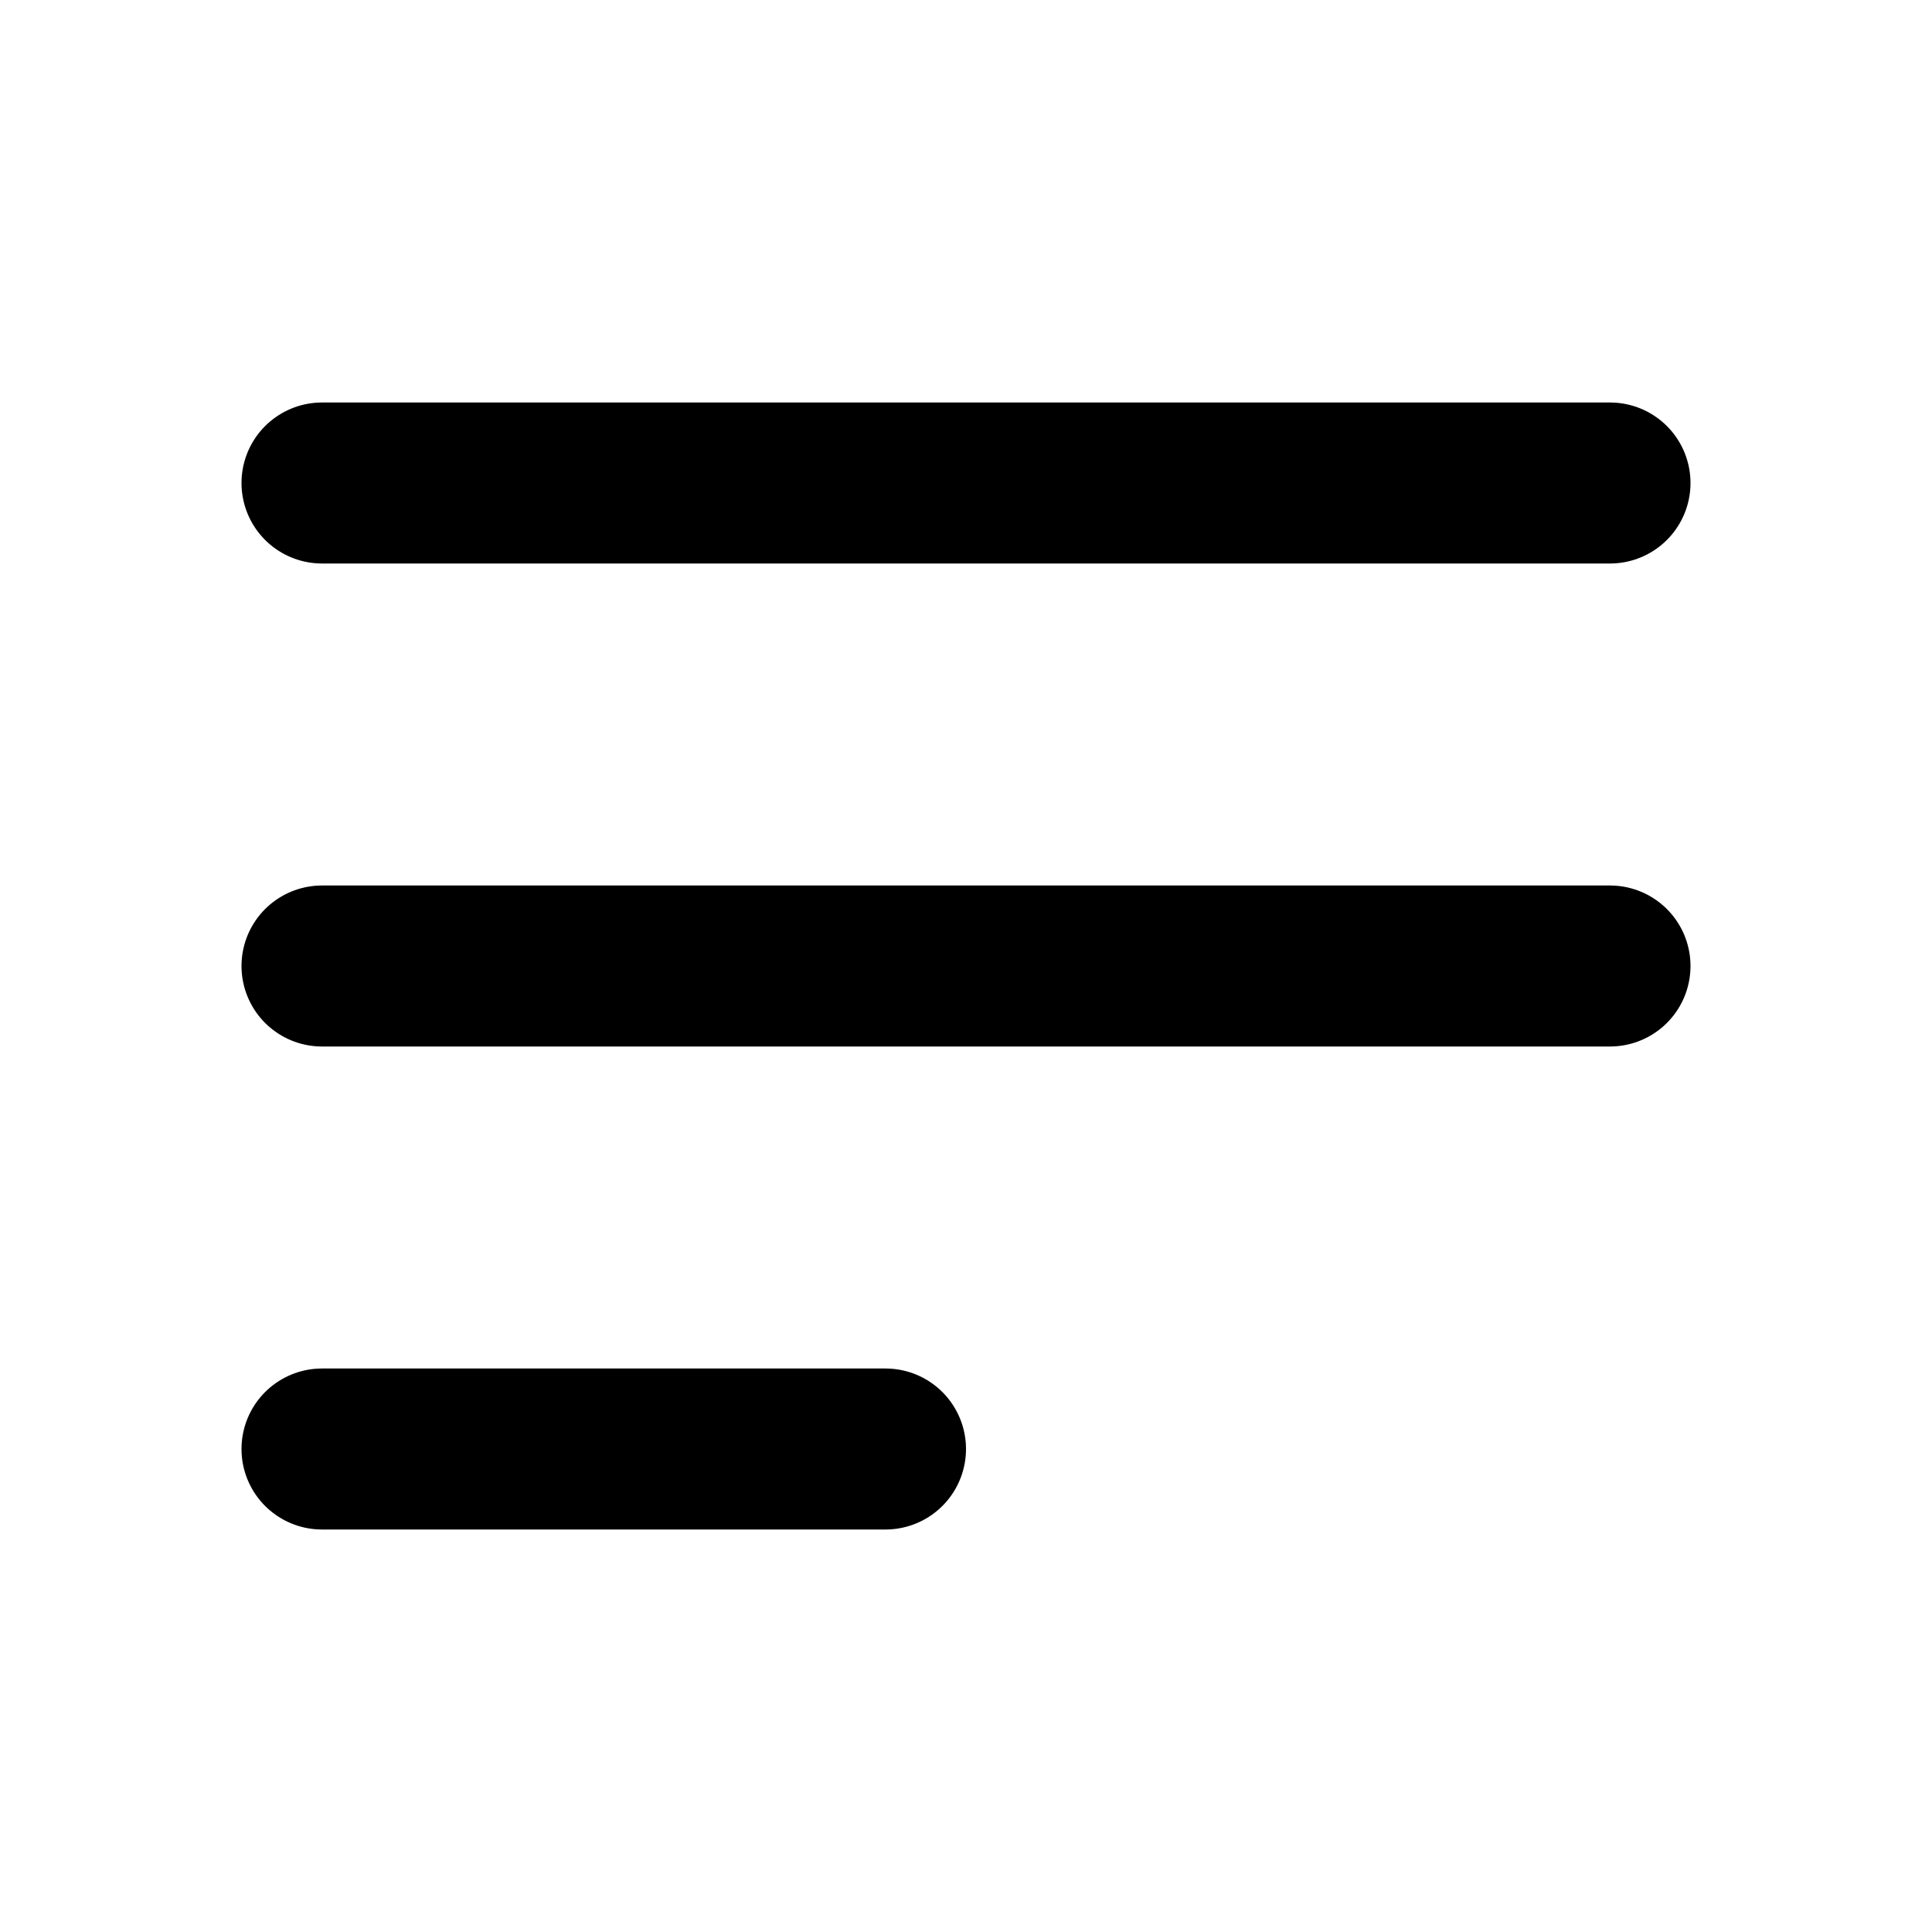
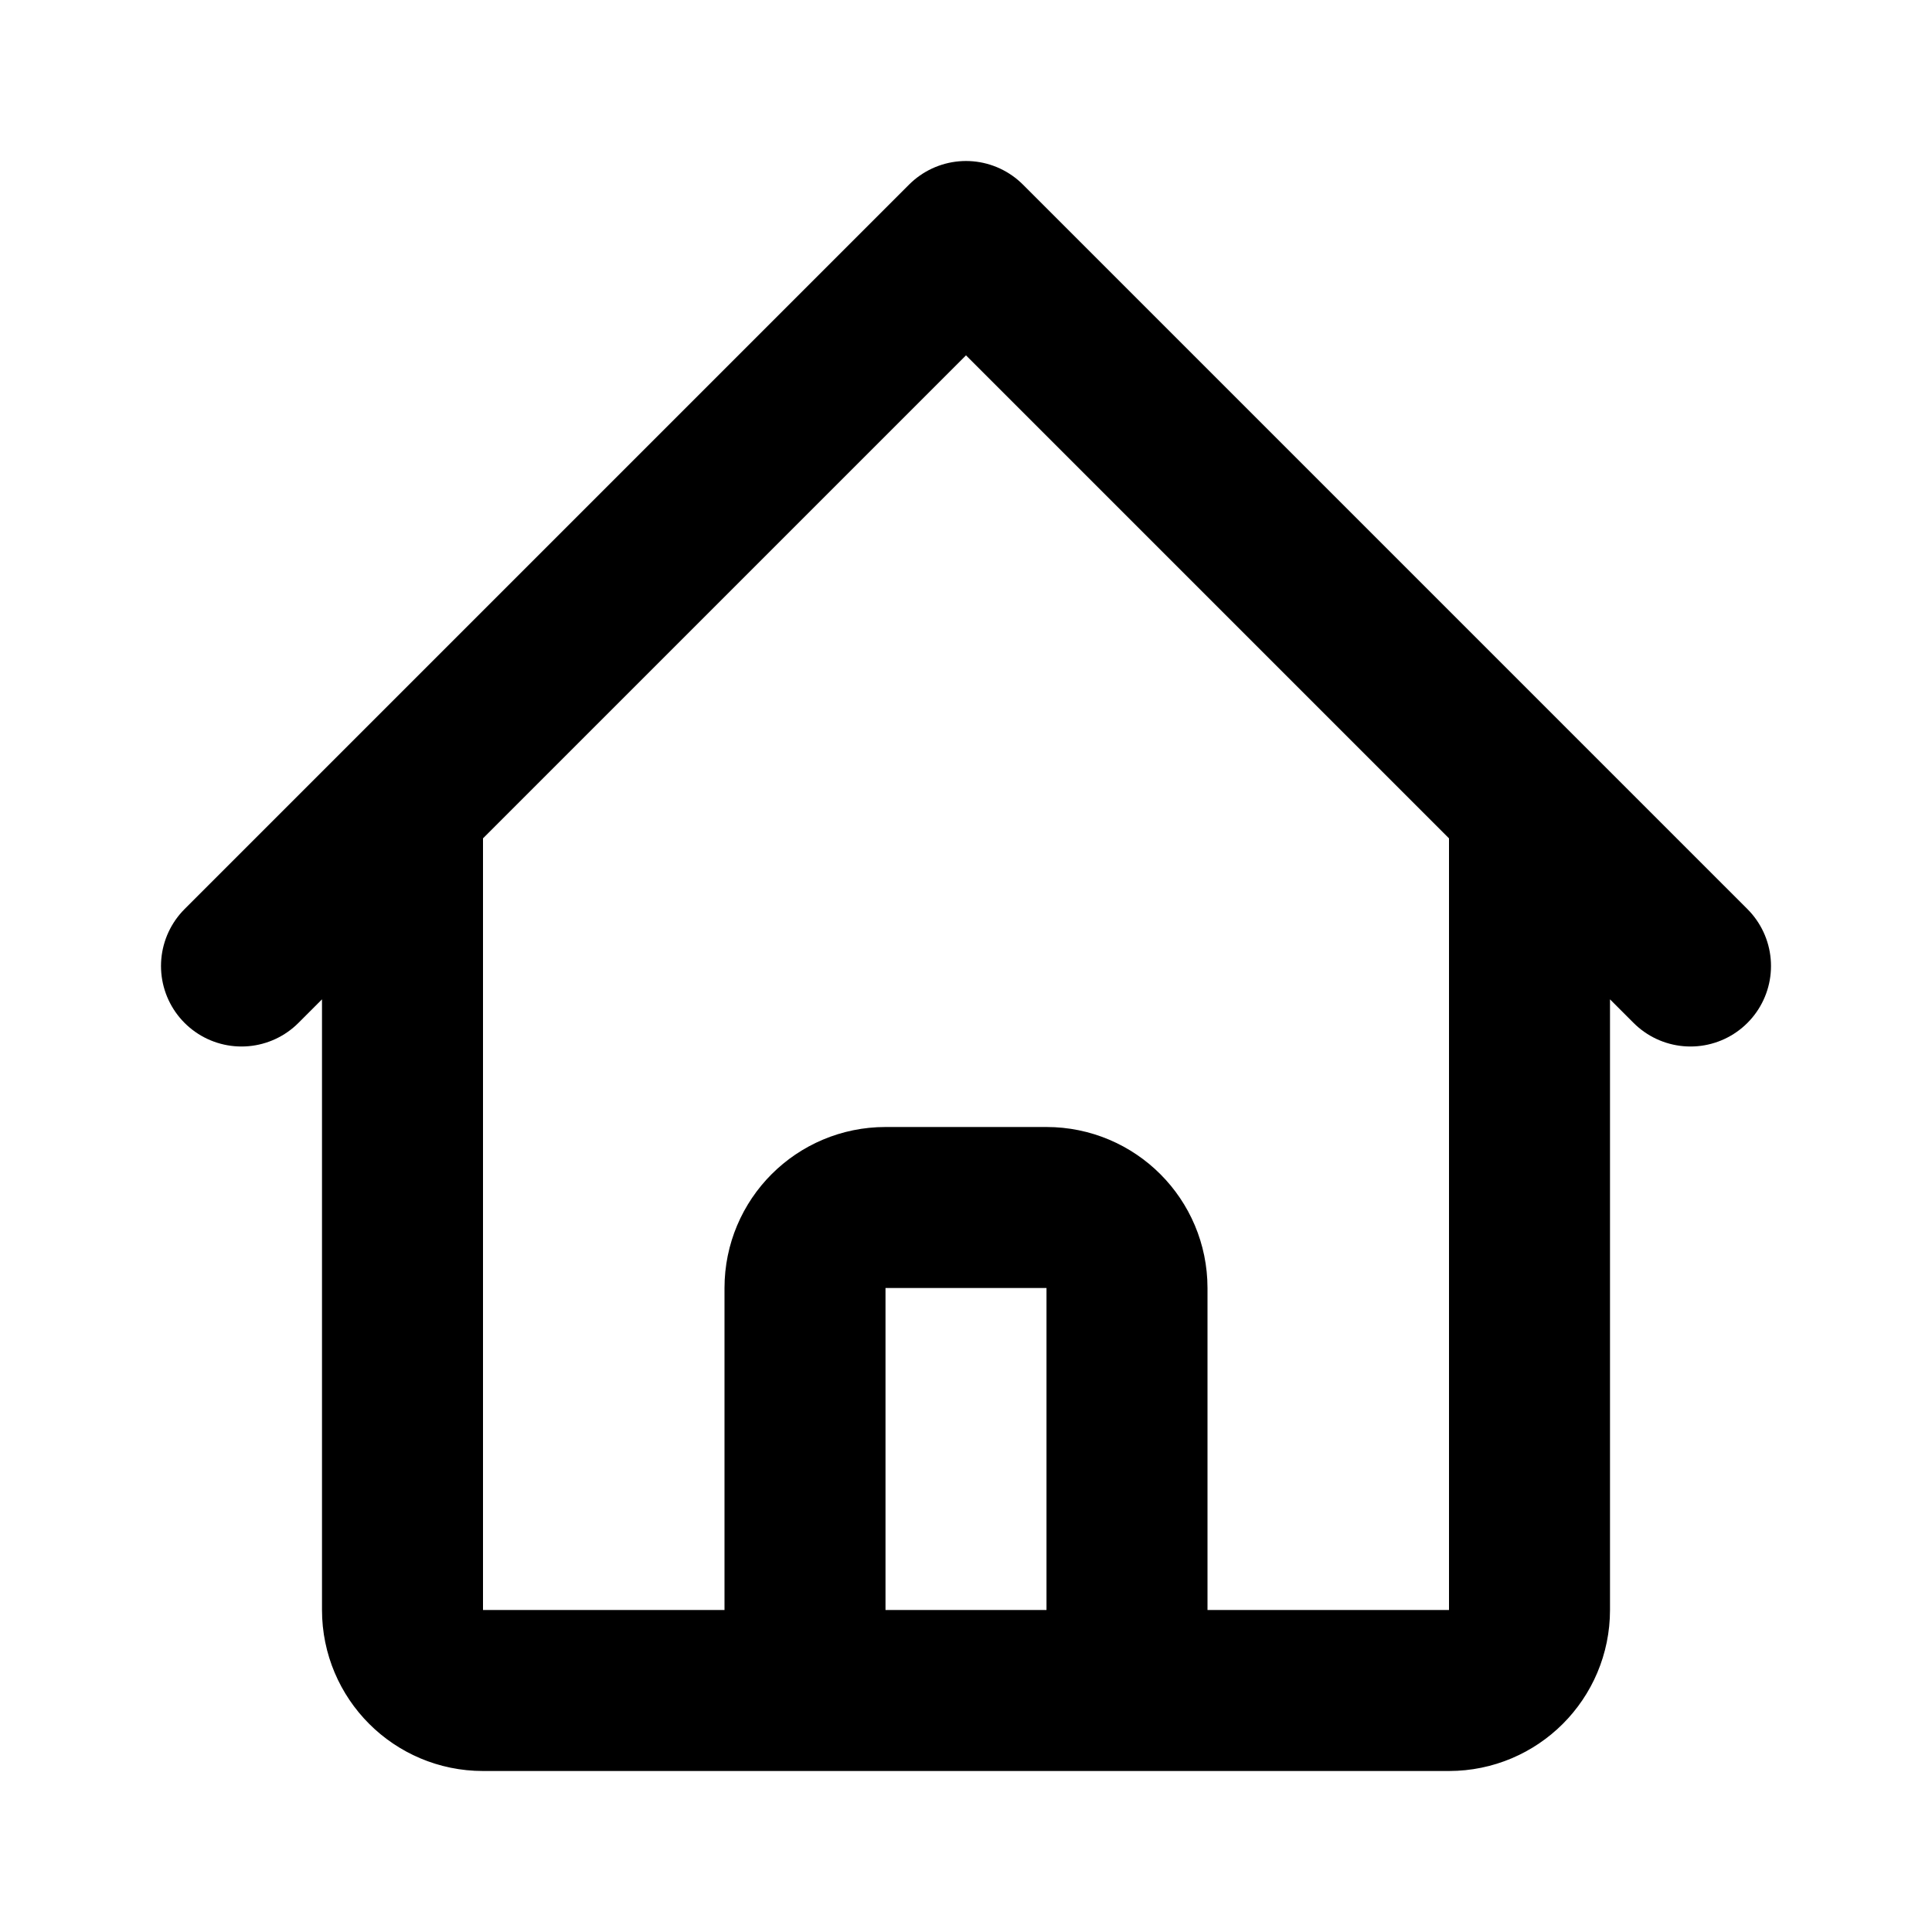
- <svg xmlns="http://www.w3.org/2000/svg" class="h-6 w-6" fill="none" viewBox="0 0 24 24" stroke="currentColor" aria-hidden="true">
-   <path stroke-linecap="round" stroke-linejoin="round" stroke-width="2" d="M4 6h16M4 12h16M4 18h7" />
+ <svg xmlns="http://www.w3.org/2000/svg" class="text-gray-500 mr-3 h-6 w-6" fill="none" viewBox="0 0 24 24" stroke="currentColor" aria-hidden="true">
+   <path stroke-linecap="round" stroke-linejoin="round" stroke-width="2" d="M3 12l2-2m0 0l7-7 7 7M5 10v10a1 1 0 001 1h3m10-11l2 2m-2-2v10a1 1 0 01-1 1h-3m-6 0a1 1 0 001-1v-4a1 1 0 011-1h2a1 1 0 011 1v4a1 1 0 001 1m-6 0h6" />
</svg>
